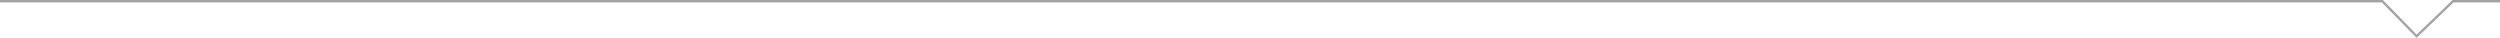
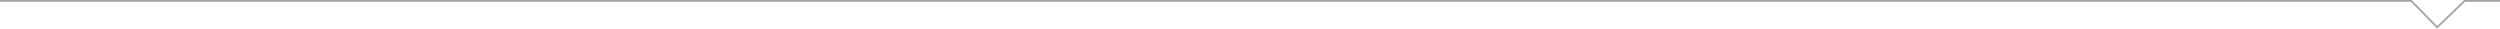
- <svg xmlns="http://www.w3.org/2000/svg" version="1.1" id="Ebene_1" x="0px" y="0px" viewBox="0 0 1049.4 15.9" style="enable-background:new 0 0 1049.4 15.9;" xml:space="preserve">
+ <svg xmlns="http://www.w3.org/2000/svg" version="1.1" id="Ebene_1" x="0px" y="0px" viewBox="0 0 1392.4 15.9" style="enable-background:new 0 0 1392.4 15.9;" xml:space="preserve">
  <style type="text/css">
	.st0{fill:none;stroke:#A3A3A3;stroke-miterlimit:10;}
</style>
-   <path class="st0" d="M0,0.5h1000l14.4,14.7l15.3-14.7l19.7,0" />
+   <path class="st0" d="M0,0.5h1343l14.4,14.7l15.3-14.7h19.7" />
</svg>
